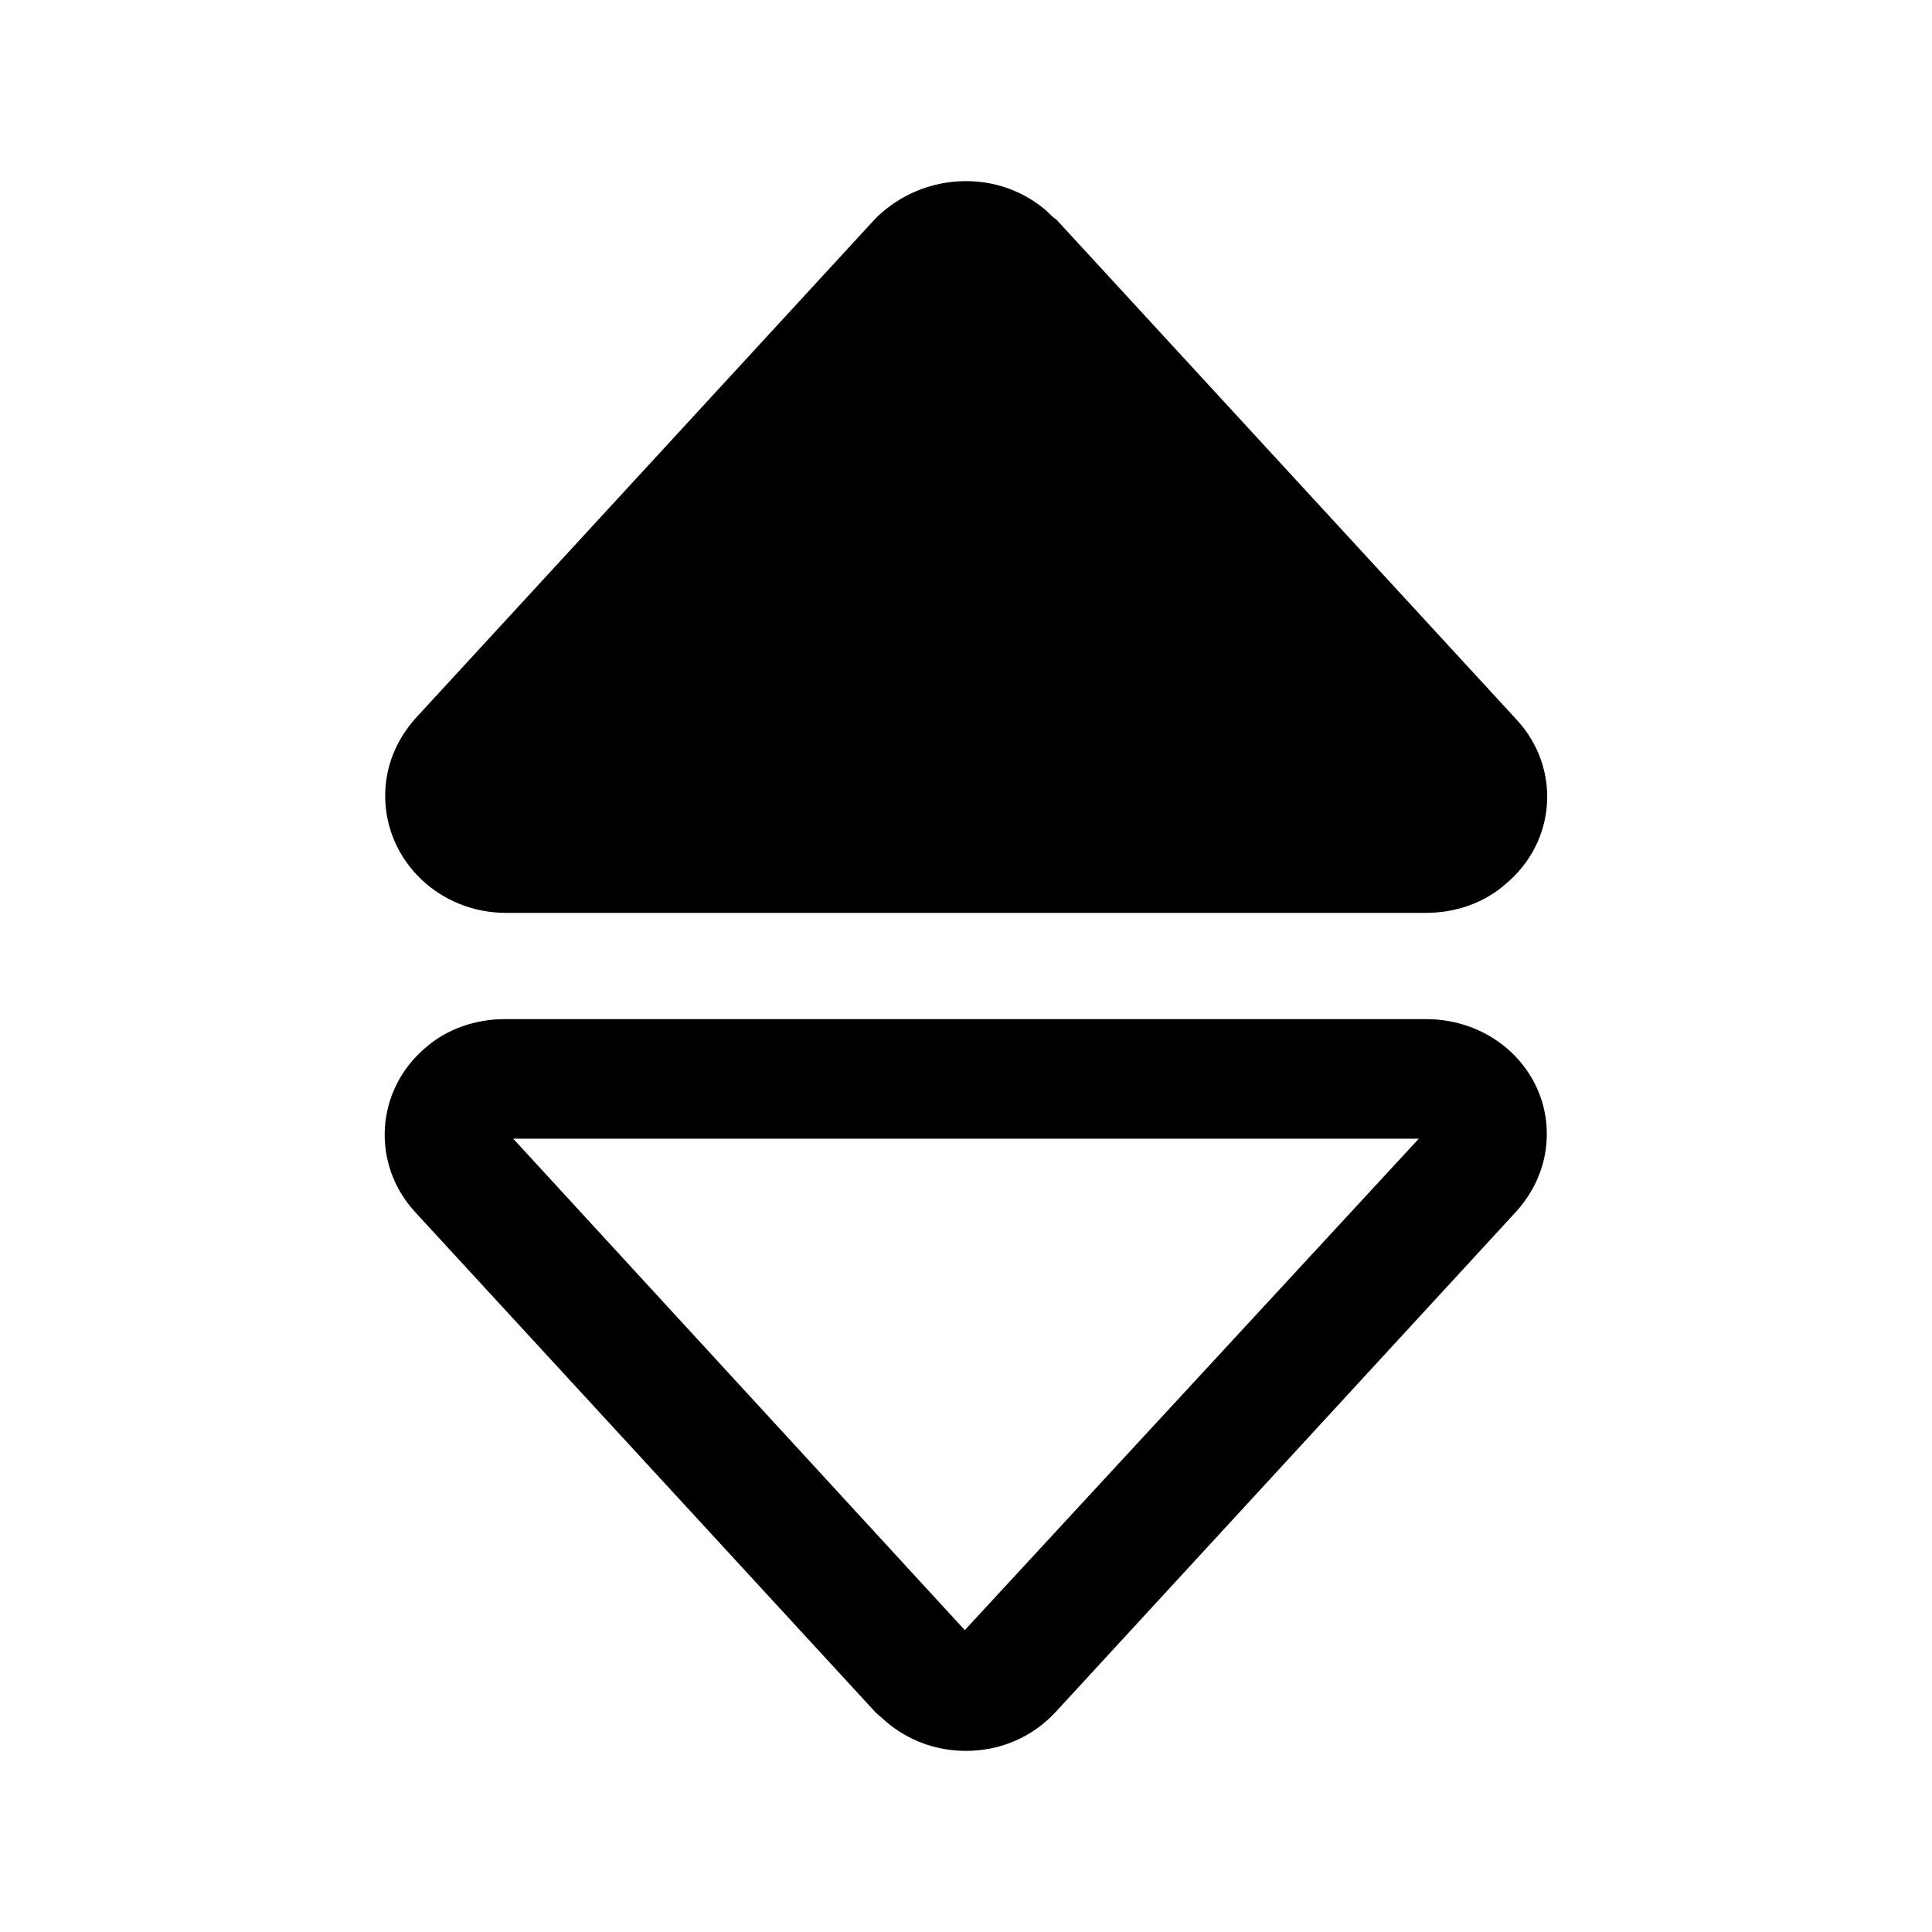
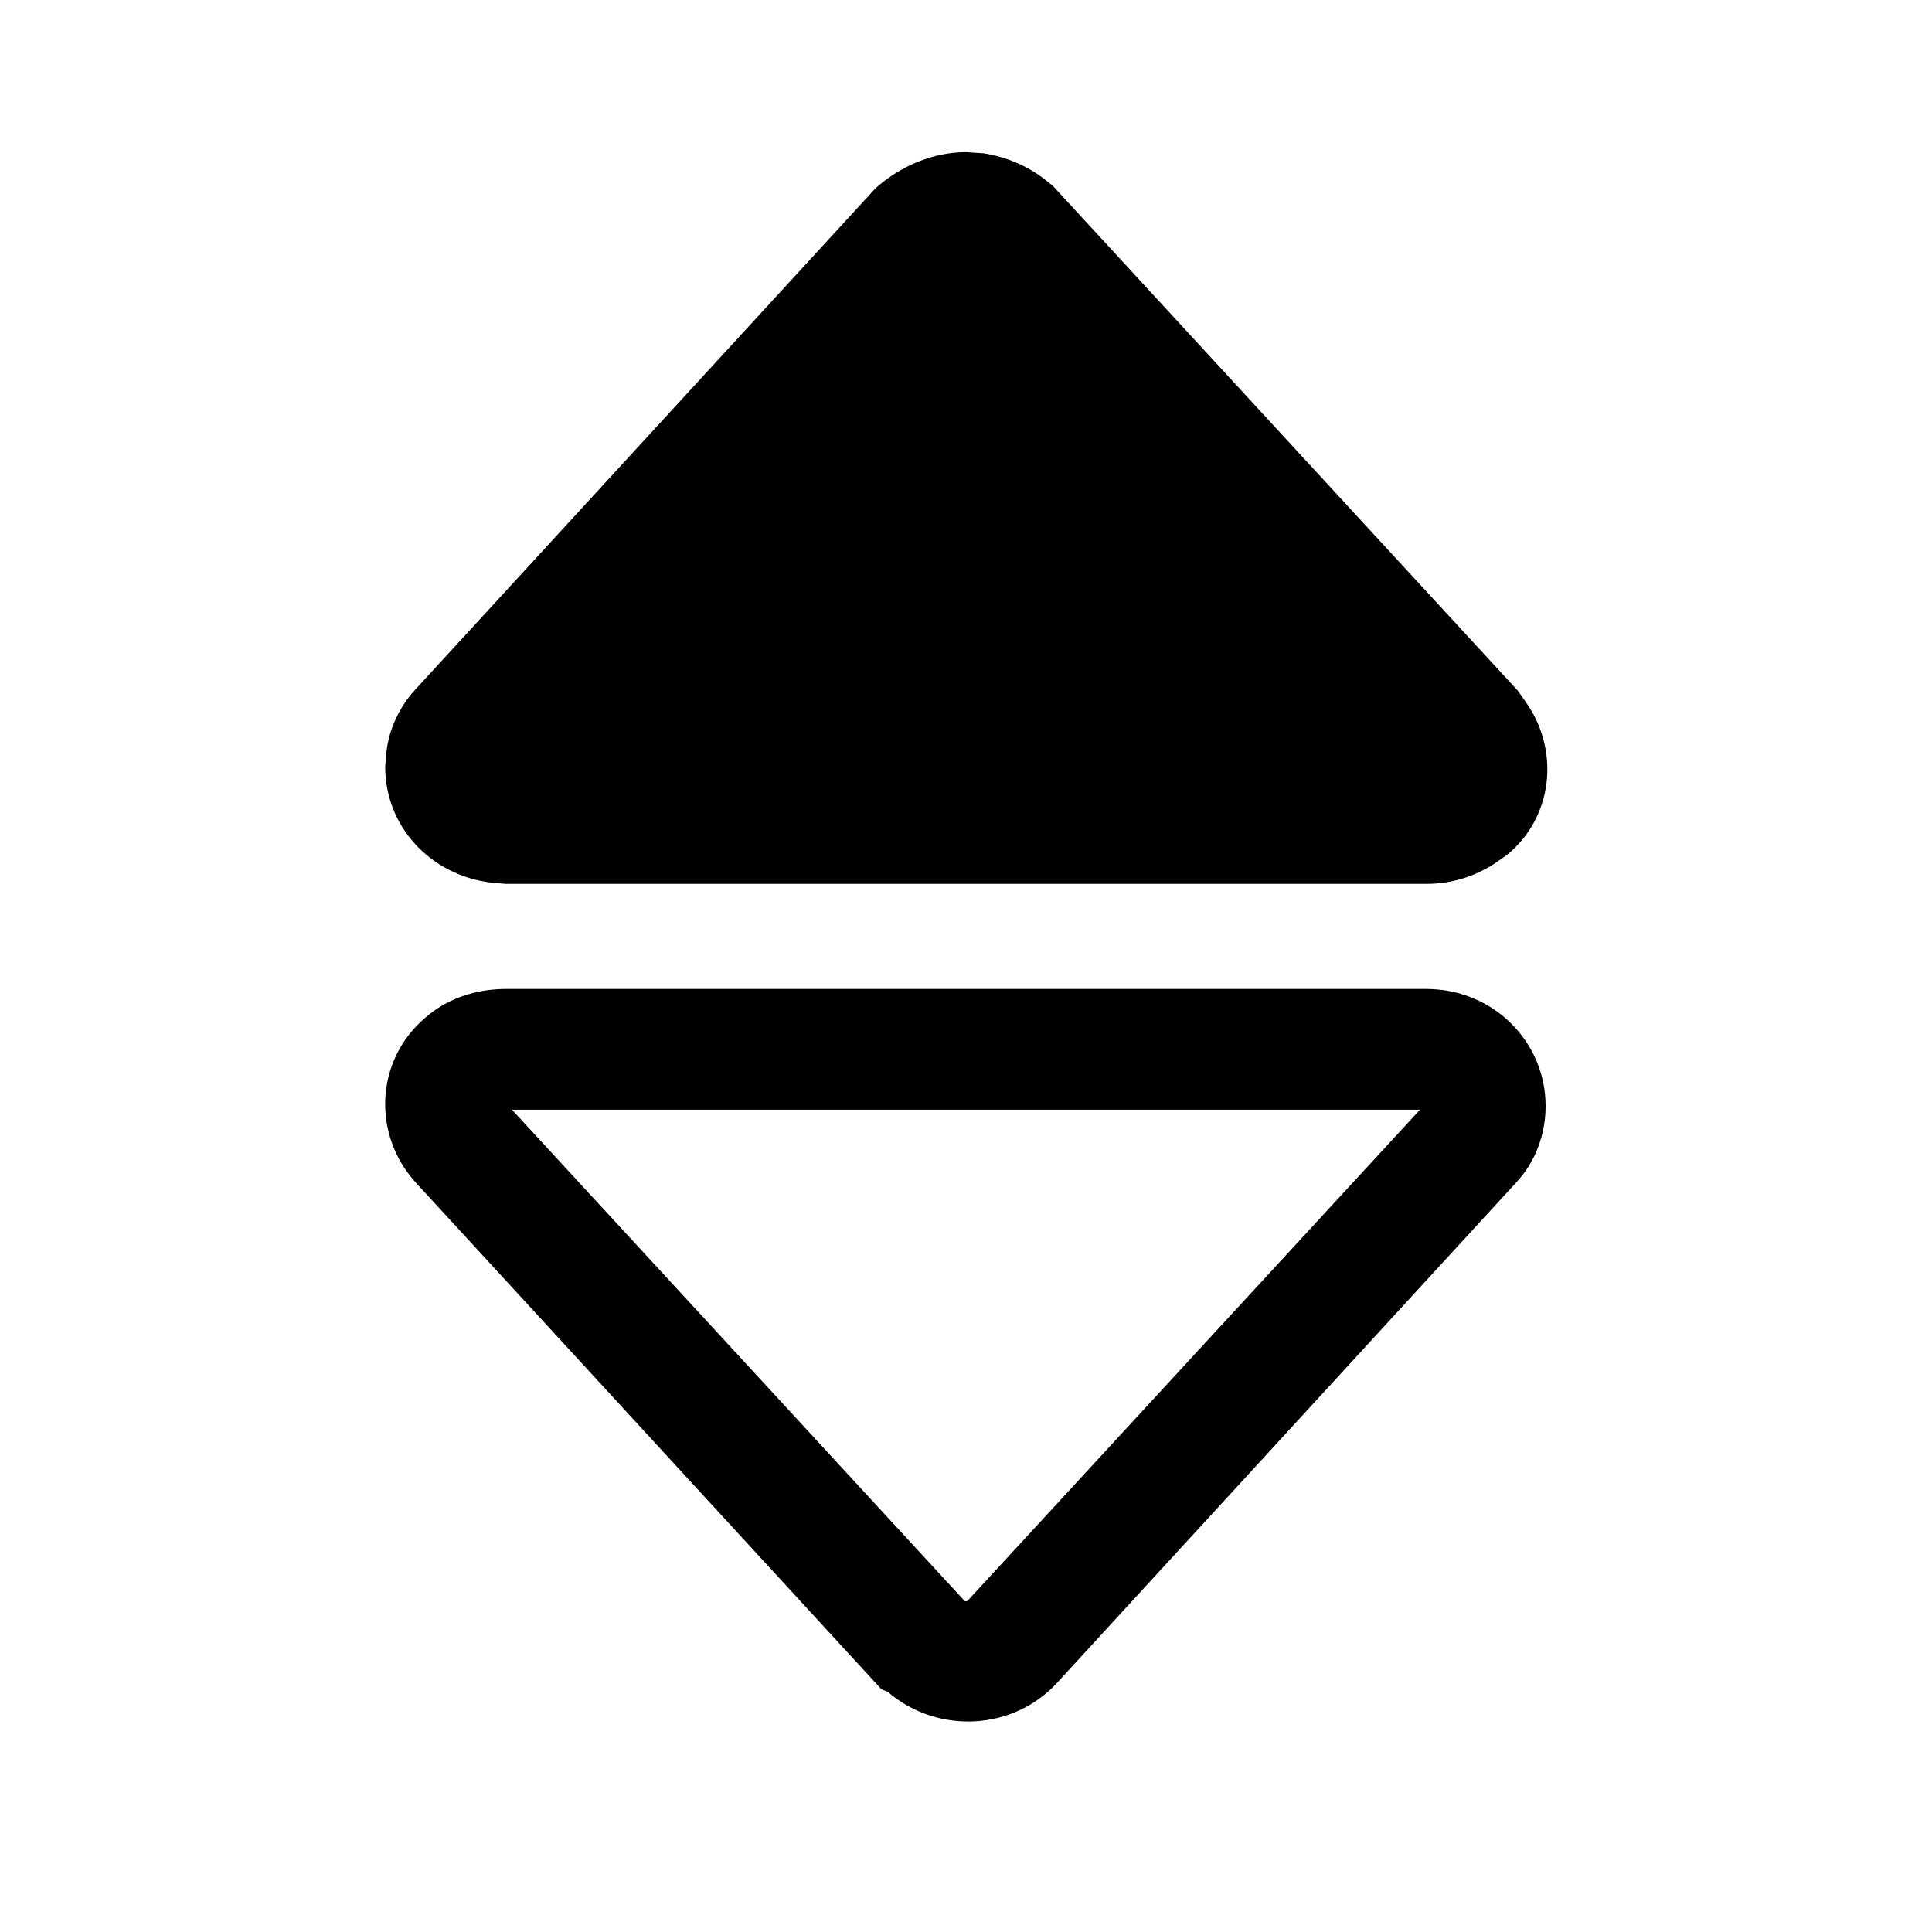
- <svg xmlns="http://www.w3.org/2000/svg" version="1.1" x="0px" y="0px" viewBox="0 0 16 16" style="enable-background:new 0 0 16 16;" xml:space="preserve">
-   <path class="st0" d="M8,1.5c0.24,0,0.47,0.08,0.66,0.24C8.69,1.77,8.72,1.8,8.75,1.82l3.81,4.14c0.37,0.4,0.33,1.01-0.09,1.36  c-0.18,0.16-0.42,0.24-0.66,0.24H4.19c-0.55,0-1-0.43-1-0.97c0-0.24,0.09-0.46,0.25-0.64l3.81-4.14C7.45,1.61,7.72,1.5,8,1.5  C8,1.5,8,1.5,8,1.5 M12.81,9.39c0,0.24-0.09,0.46-0.25,0.64l-3.81,4.14C8.55,14.39,8.28,14.5,8,14.5c-0.24,0-0.47-0.08-0.66-0.24  c-0.03-0.03-0.06-0.05-0.09-0.08l-3.81-4.14c-0.37-0.4-0.33-1.01,0.08-1.36c0.18-0.16,0.42-0.24,0.66-0.24h7.61  C12.36,8.43,12.81,8.86,12.81,9.39z M11.75,9.43H4.25l3.74,4.07L11.75,9.43z" />
+ <svg xmlns="http://www.w3.org/2000/svg" version="1.1" id="图层_1" x="0px" y="0px" viewBox="0 0 16 16" style="enable-background:new 0 0 16 16;" xml:space="preserve">
+   <style type="text/css">
+ 	.st0{fill:none;}
+ </style>
+   <rect id="size" class="st0" />
+   <path id="形状结合" class="st1" d="M8,1.26l0.15,0.01C8.33,1.3,8.51,1.37,8.67,1.5l0.05,0.04l3.85,4.18l0.07,0.1  c0.28,0.4,0.22,0.95-0.16,1.26l-0.1,0.07c-0.17,0.11-0.36,0.17-0.57,0.17H4.19L4.07,7.31c-0.5-0.06-0.88-0.46-0.88-0.96L3.2,6.23  c0.02-0.19,0.11-0.38,0.24-0.52l3.81-4.15C7.45,1.38,7.72,1.26,8,1.26z M11.81,8.19c0.56,0,0.99,0.44,0.99,0.97  c0,0.23-0.08,0.46-0.25,0.64l-3.79,4.13c-0.36,0.4-0.99,0.44-1.41,0.08L7.3,13.99L3.44,9.79c-0.36-0.4-0.33-1.01,0.08-1.36  c0.18-0.16,0.42-0.24,0.67-0.24H11.81z M11.76,9.19H4.24l3.75,4.07H8h0.01L11.76,9.19z" />
</svg>
